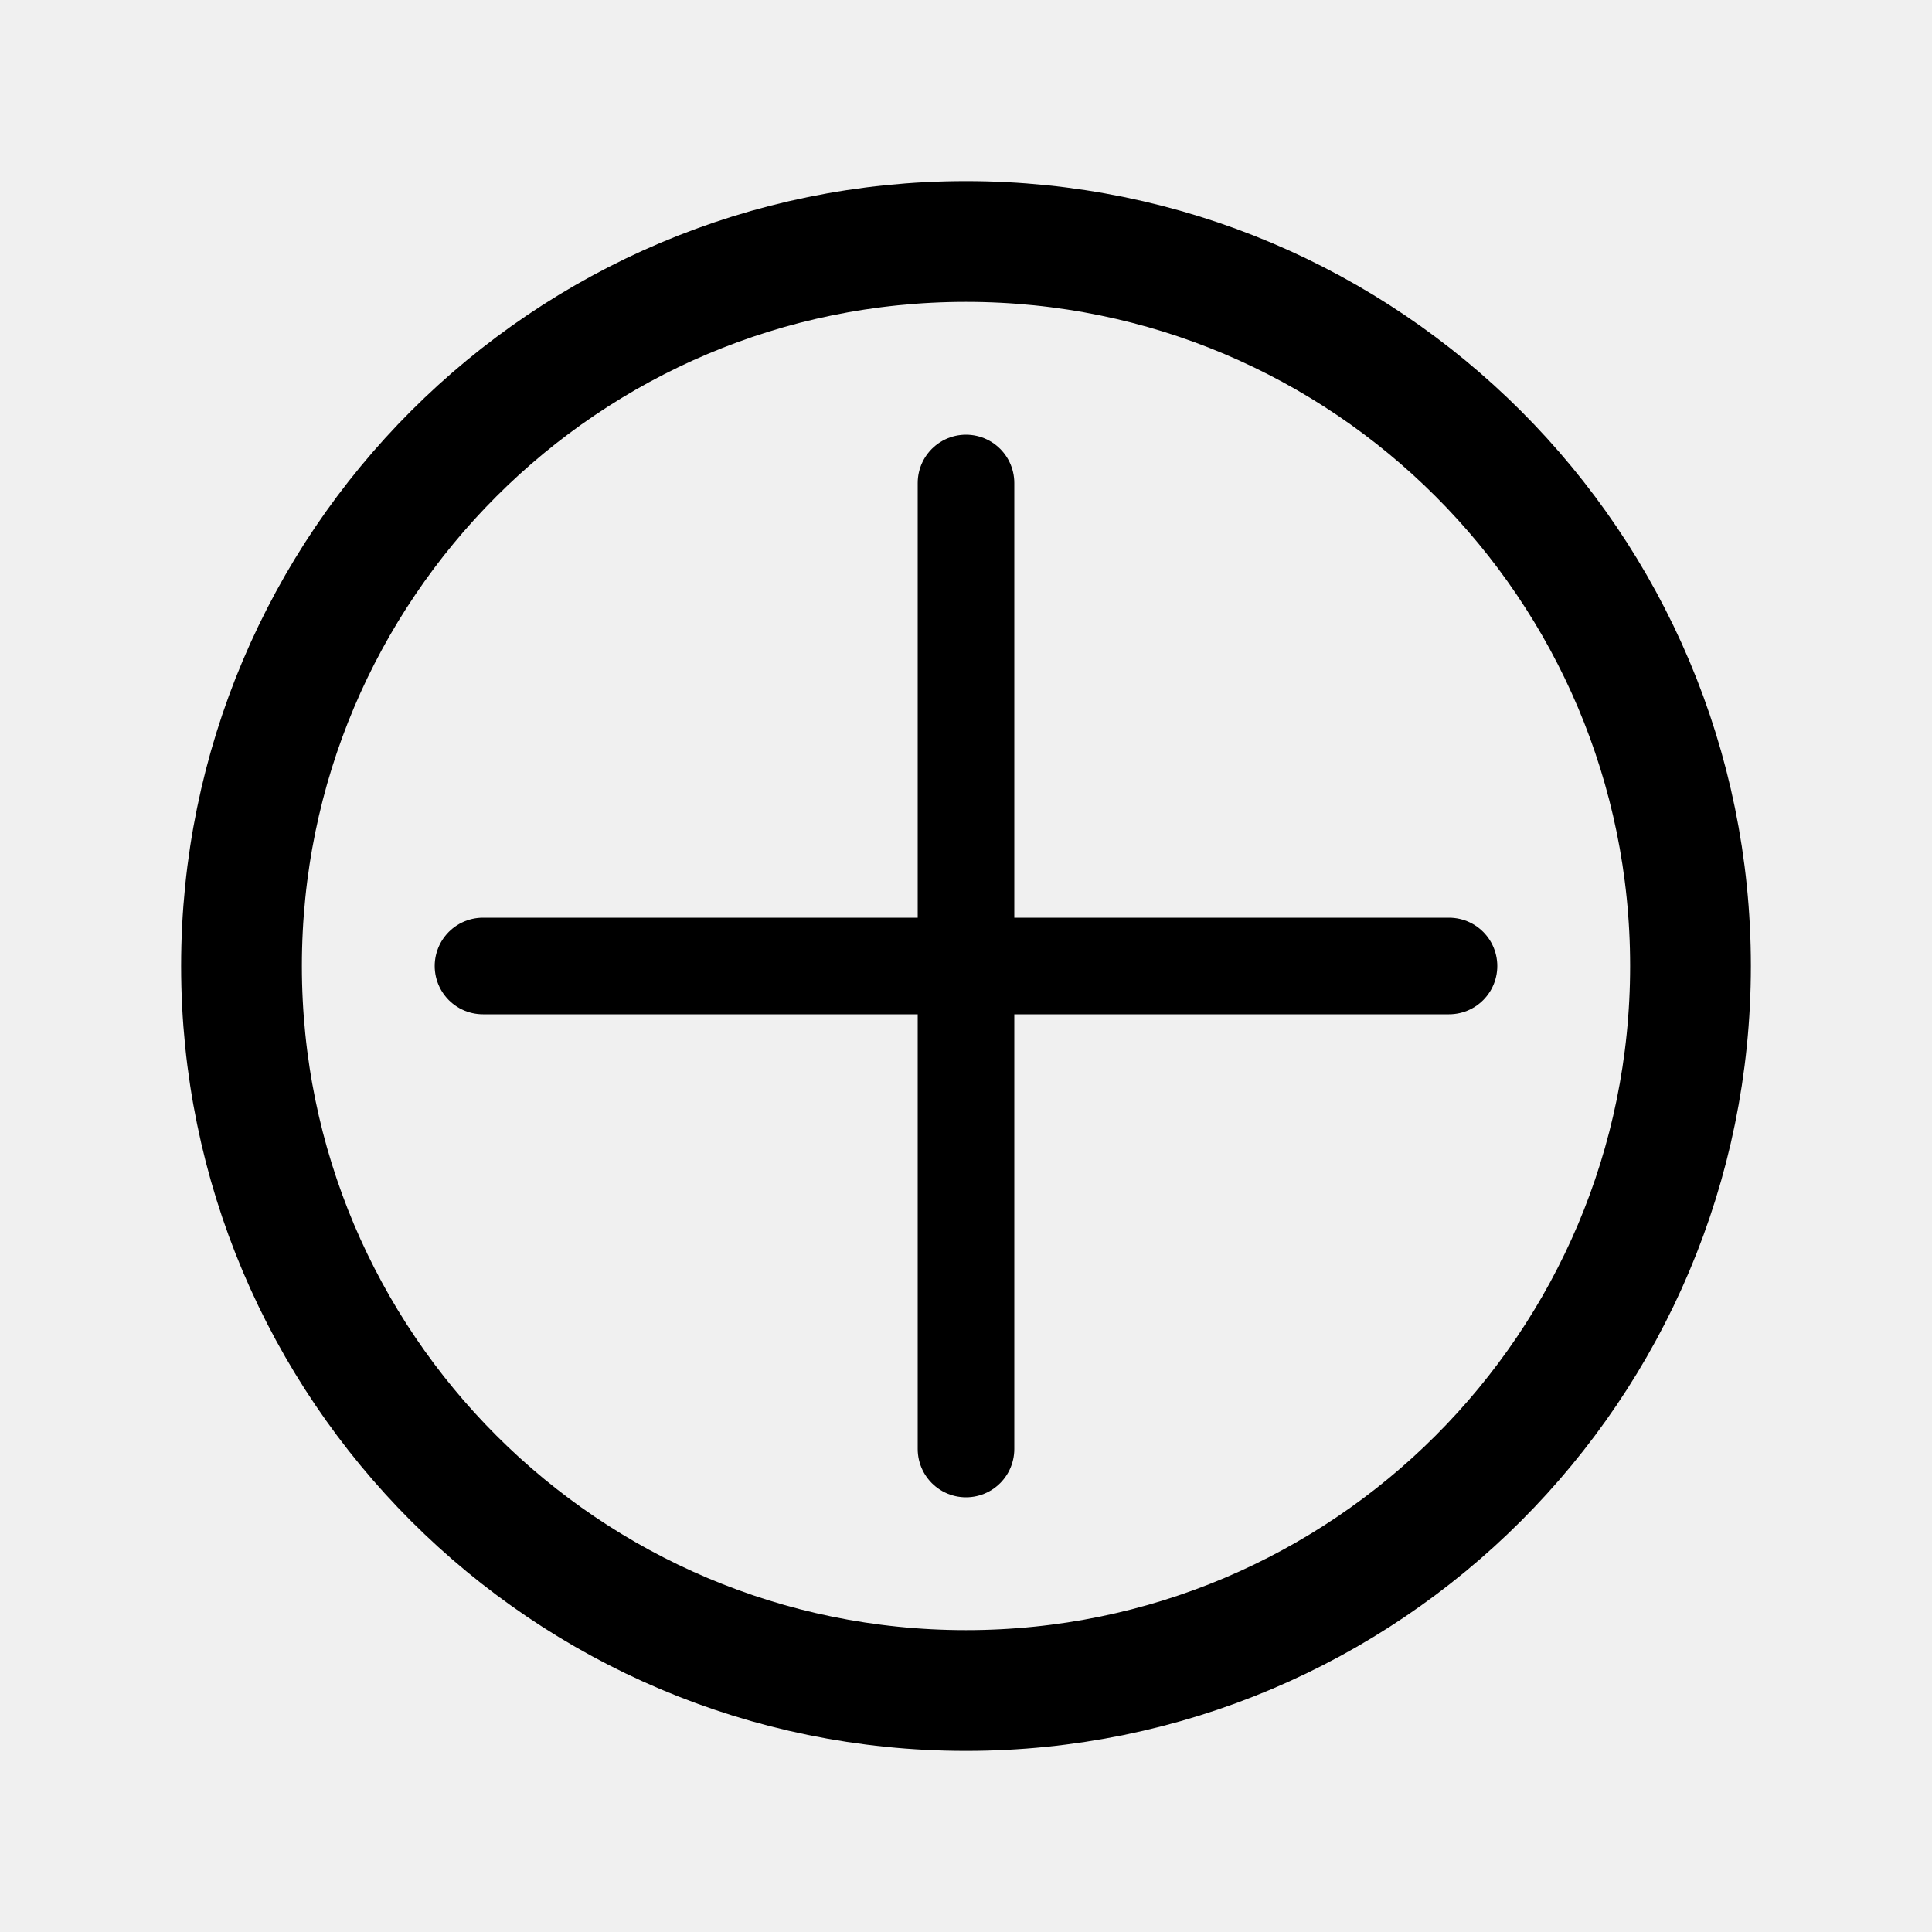
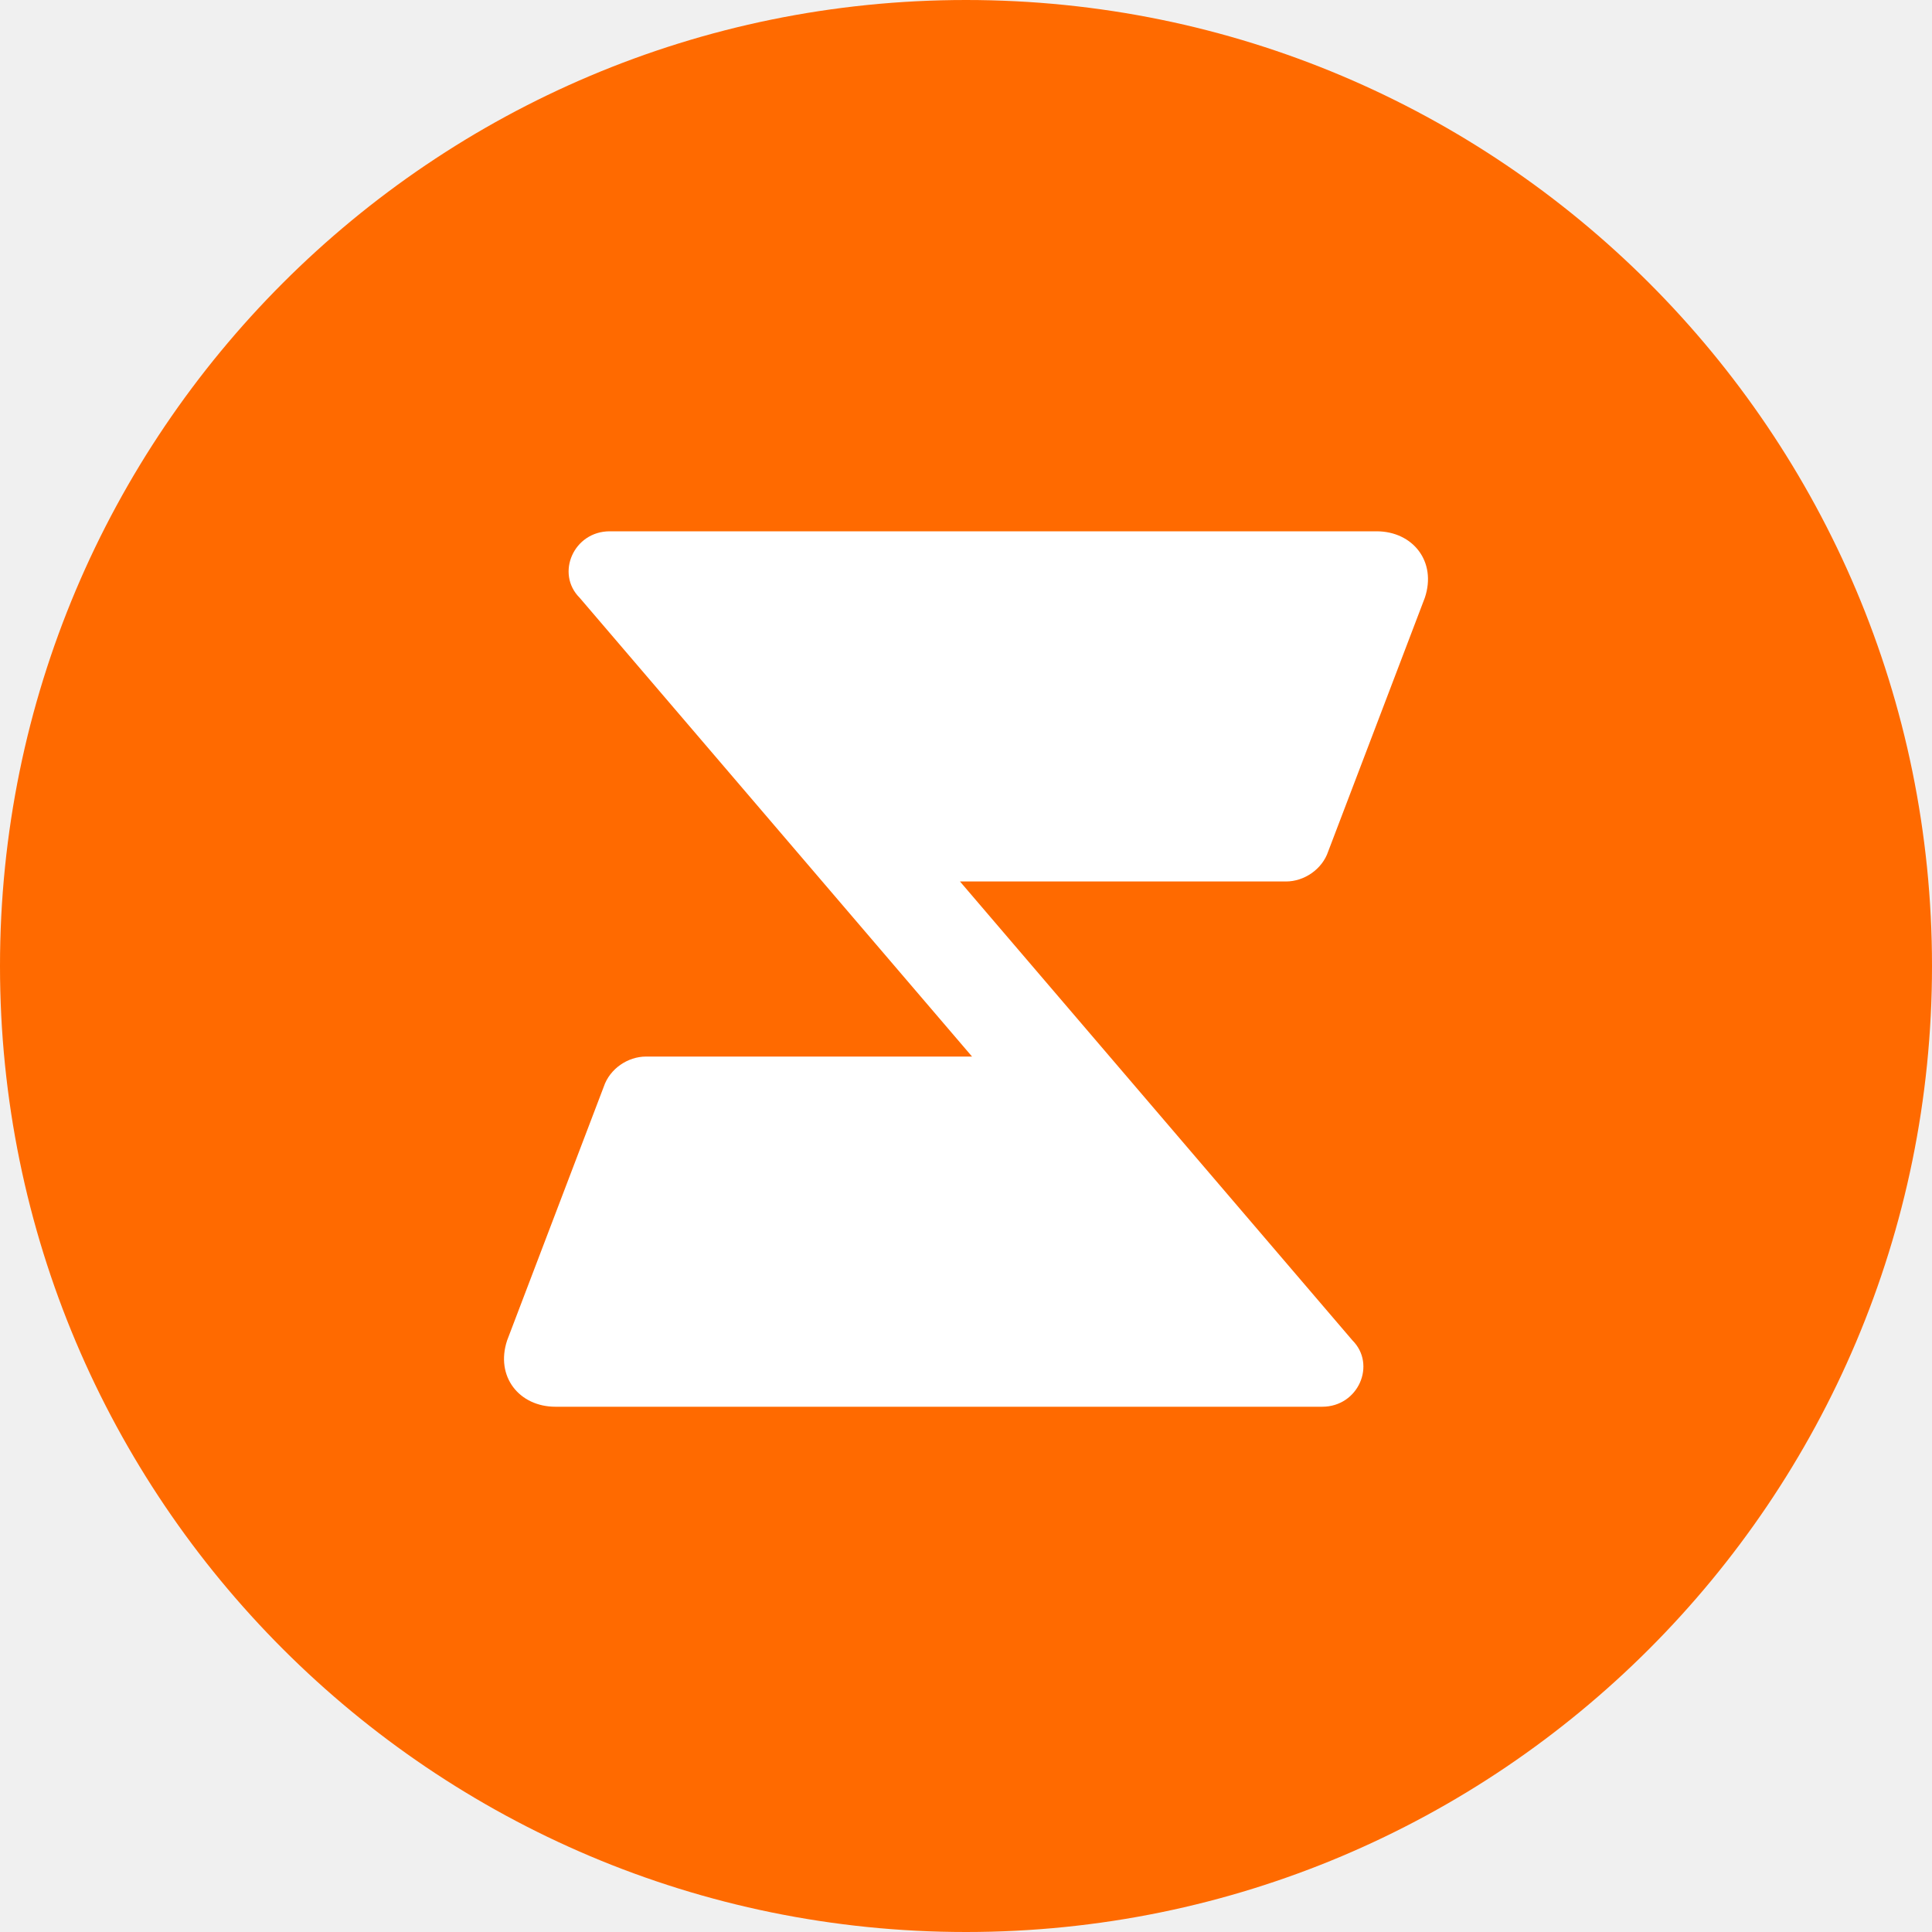
- <svg xmlns="http://www.w3.org/2000/svg" viewBox="0 0 24 24" fill="none" aria-hidden="true">
-   <circle cx="12" cy="12" r="9" stroke="currentColor" stroke-width="1.5" />
-   <path d="M12 6v12M6 12h12" stroke="currentColor" stroke-width="1.2" stroke-linecap="round" />
+ <svg xmlns="http://www.w3.org/2000/svg" viewBox="0 0 32 32" fill="none">
+   <circle cx="16" cy="16" r="16" fill="#FF6A00" />
+   <path fill="#fff" d="M9.2 8.8h13.6c.6 0 1 .5.8 1.1l-1.6 4.2c-.1.3-.4.5-.7.5h-5.4l6.5 7.6c.4.4.1 1.1-.5 1.1H9.2c-.6 0-1-.5-.8-1.1l1.6-4.2c.1-.3.4-.5.7-.5h5.4l-6.5-7.6c-.4-.4-.1-1.1.5-1.1z" />
</svg>
